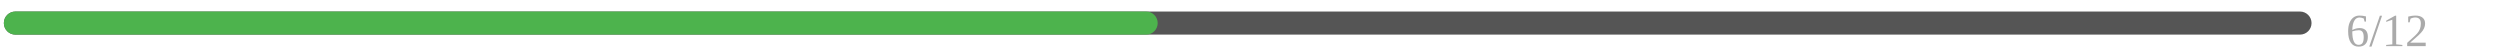
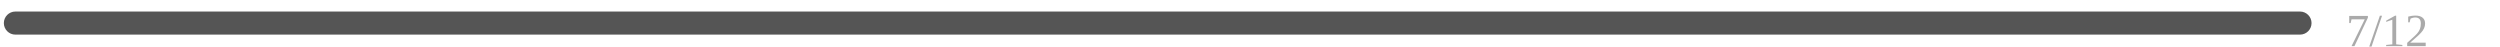
<svg xmlns="http://www.w3.org/2000/svg" width="650" height="12">
  <rect width="600" height="6" x="1" y="3" rx="3" ry="3" fill="#555" />
-   <text x="610" y="12" textLength="30" fill="#AAA" lengthAdjust="">6/12</text>
-   <rect width="300" height="6" x="1" y="3" rx="3" ry="3" fill="hsl(120 40% 50%)" />
+   <text x="610" y="12" textLength="30" fill="#AAA" lengthAdjust="">7/12</text>
+   <rect width="calc(7 * 600 / 12)" height="6" x="1" y="3" rx="3" ry="3" fill="hsl(120 40% 50%)" />
</svg>
